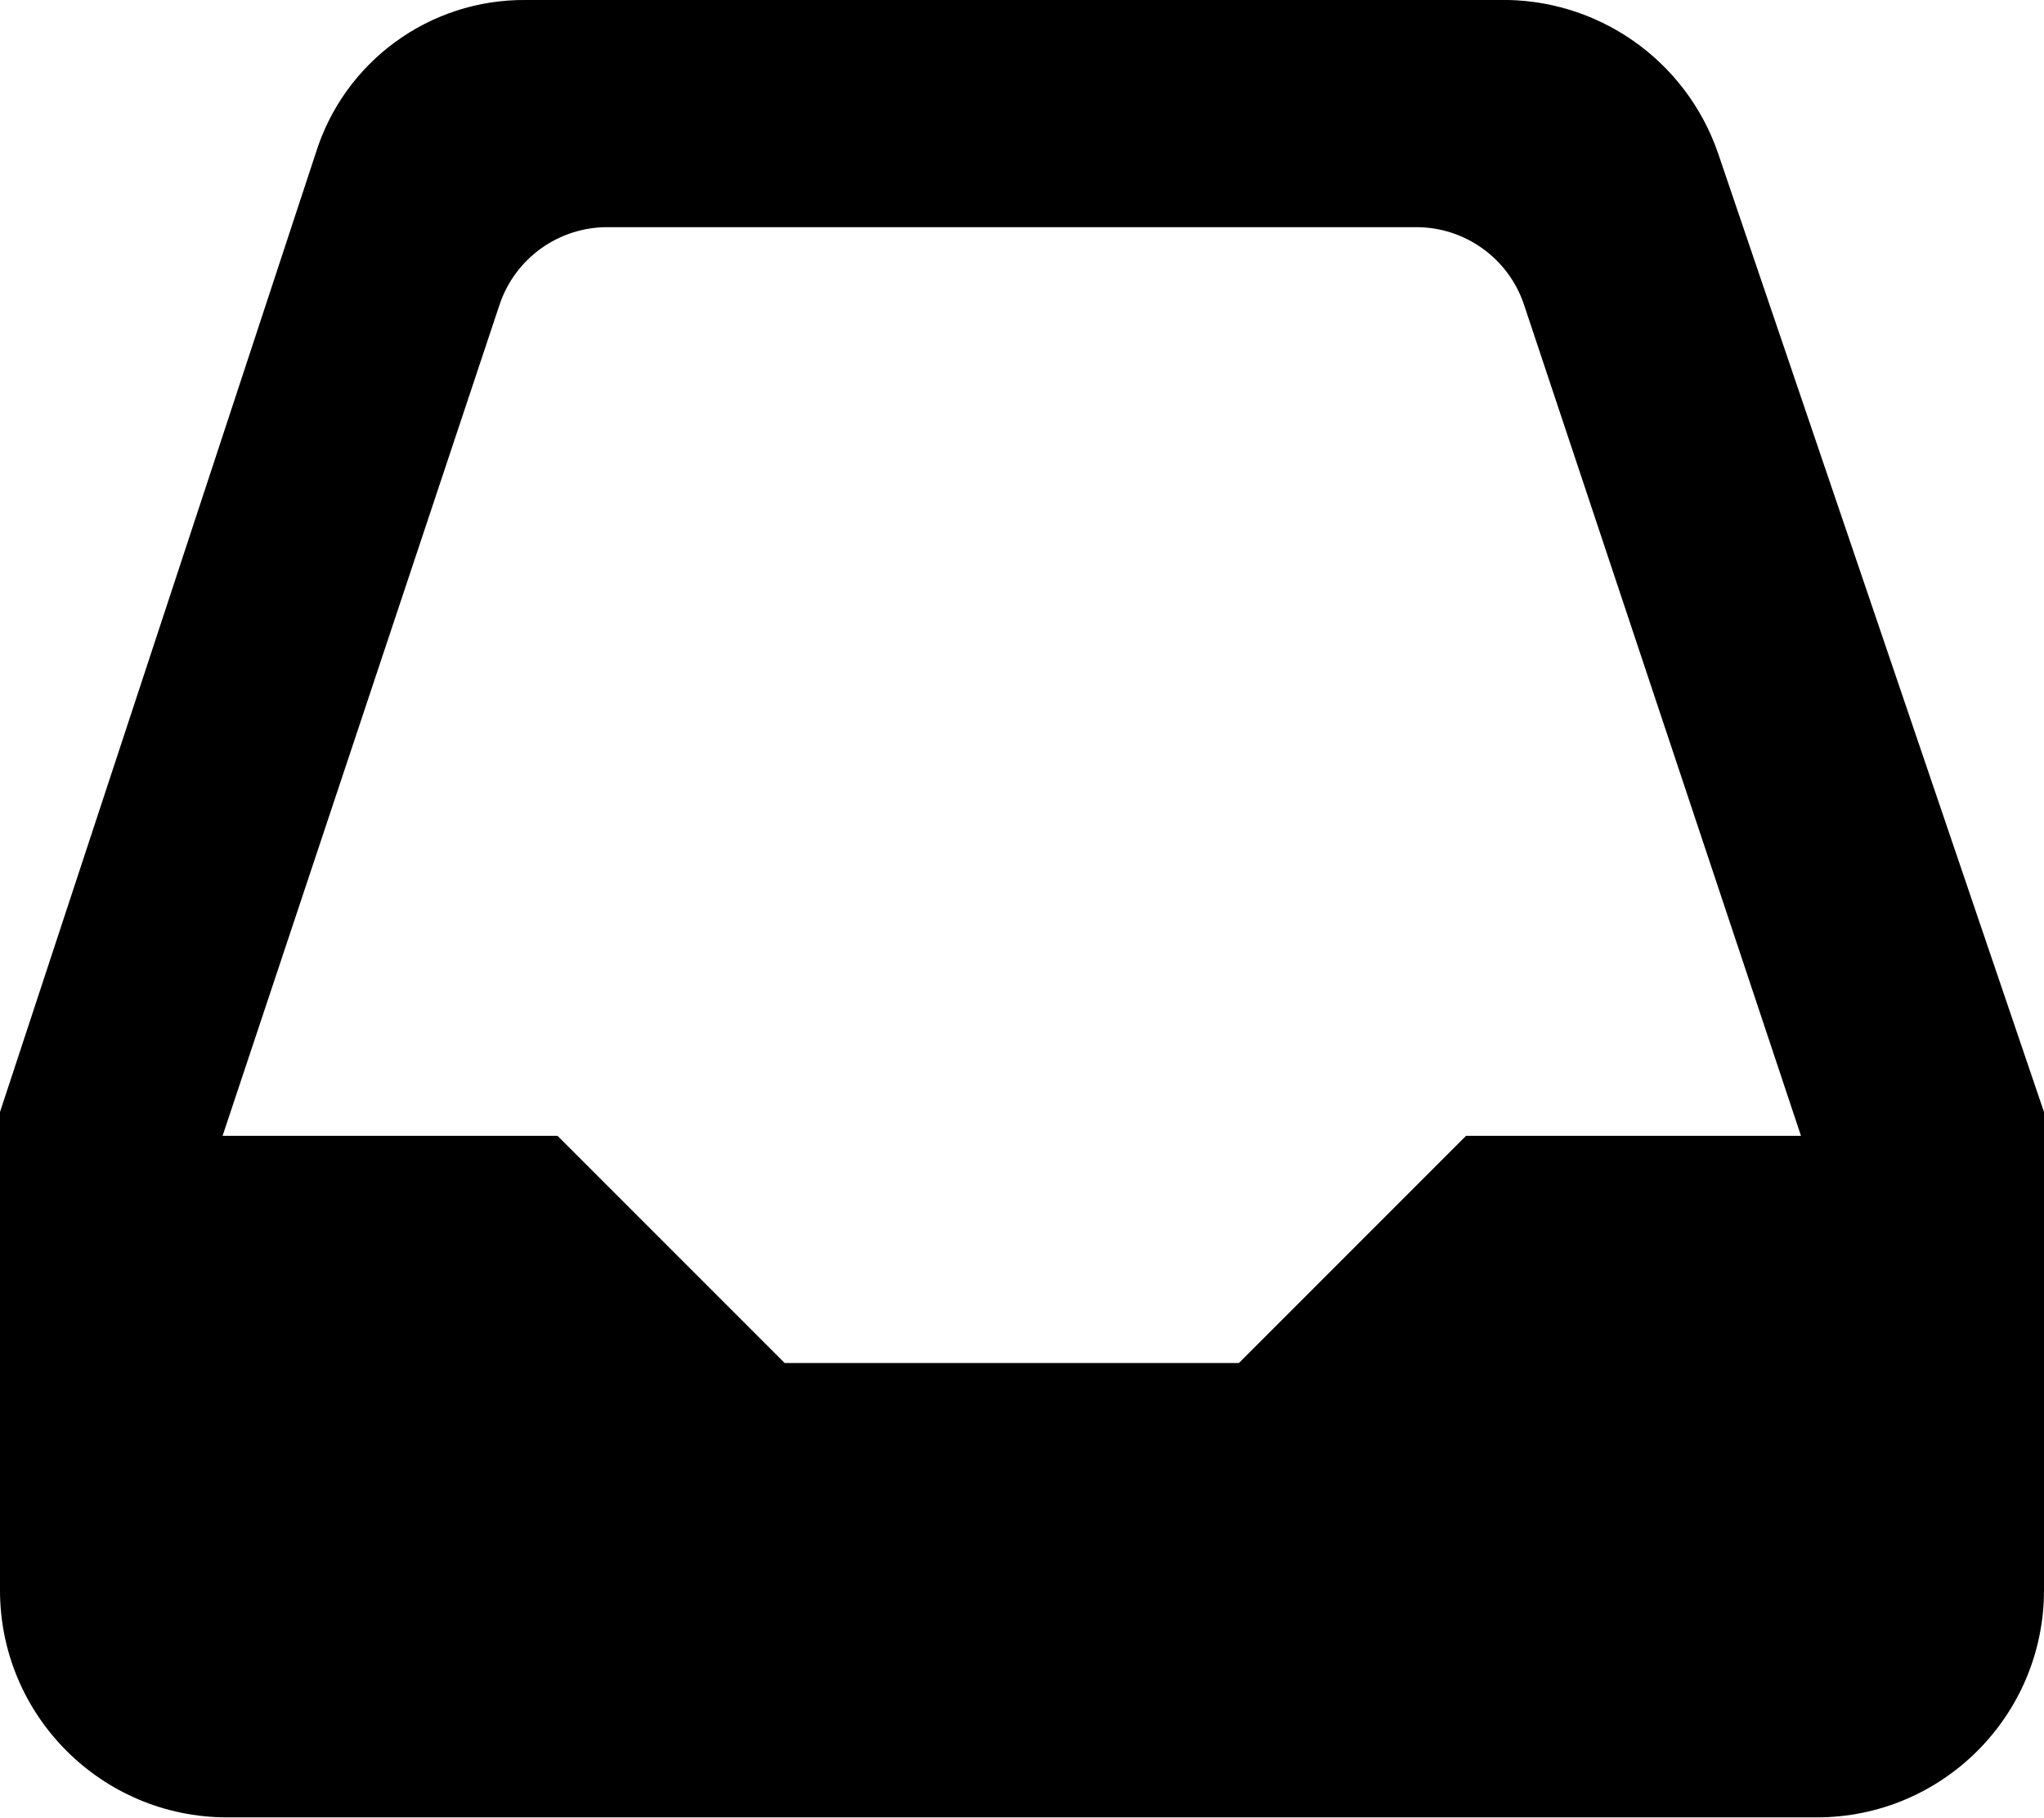
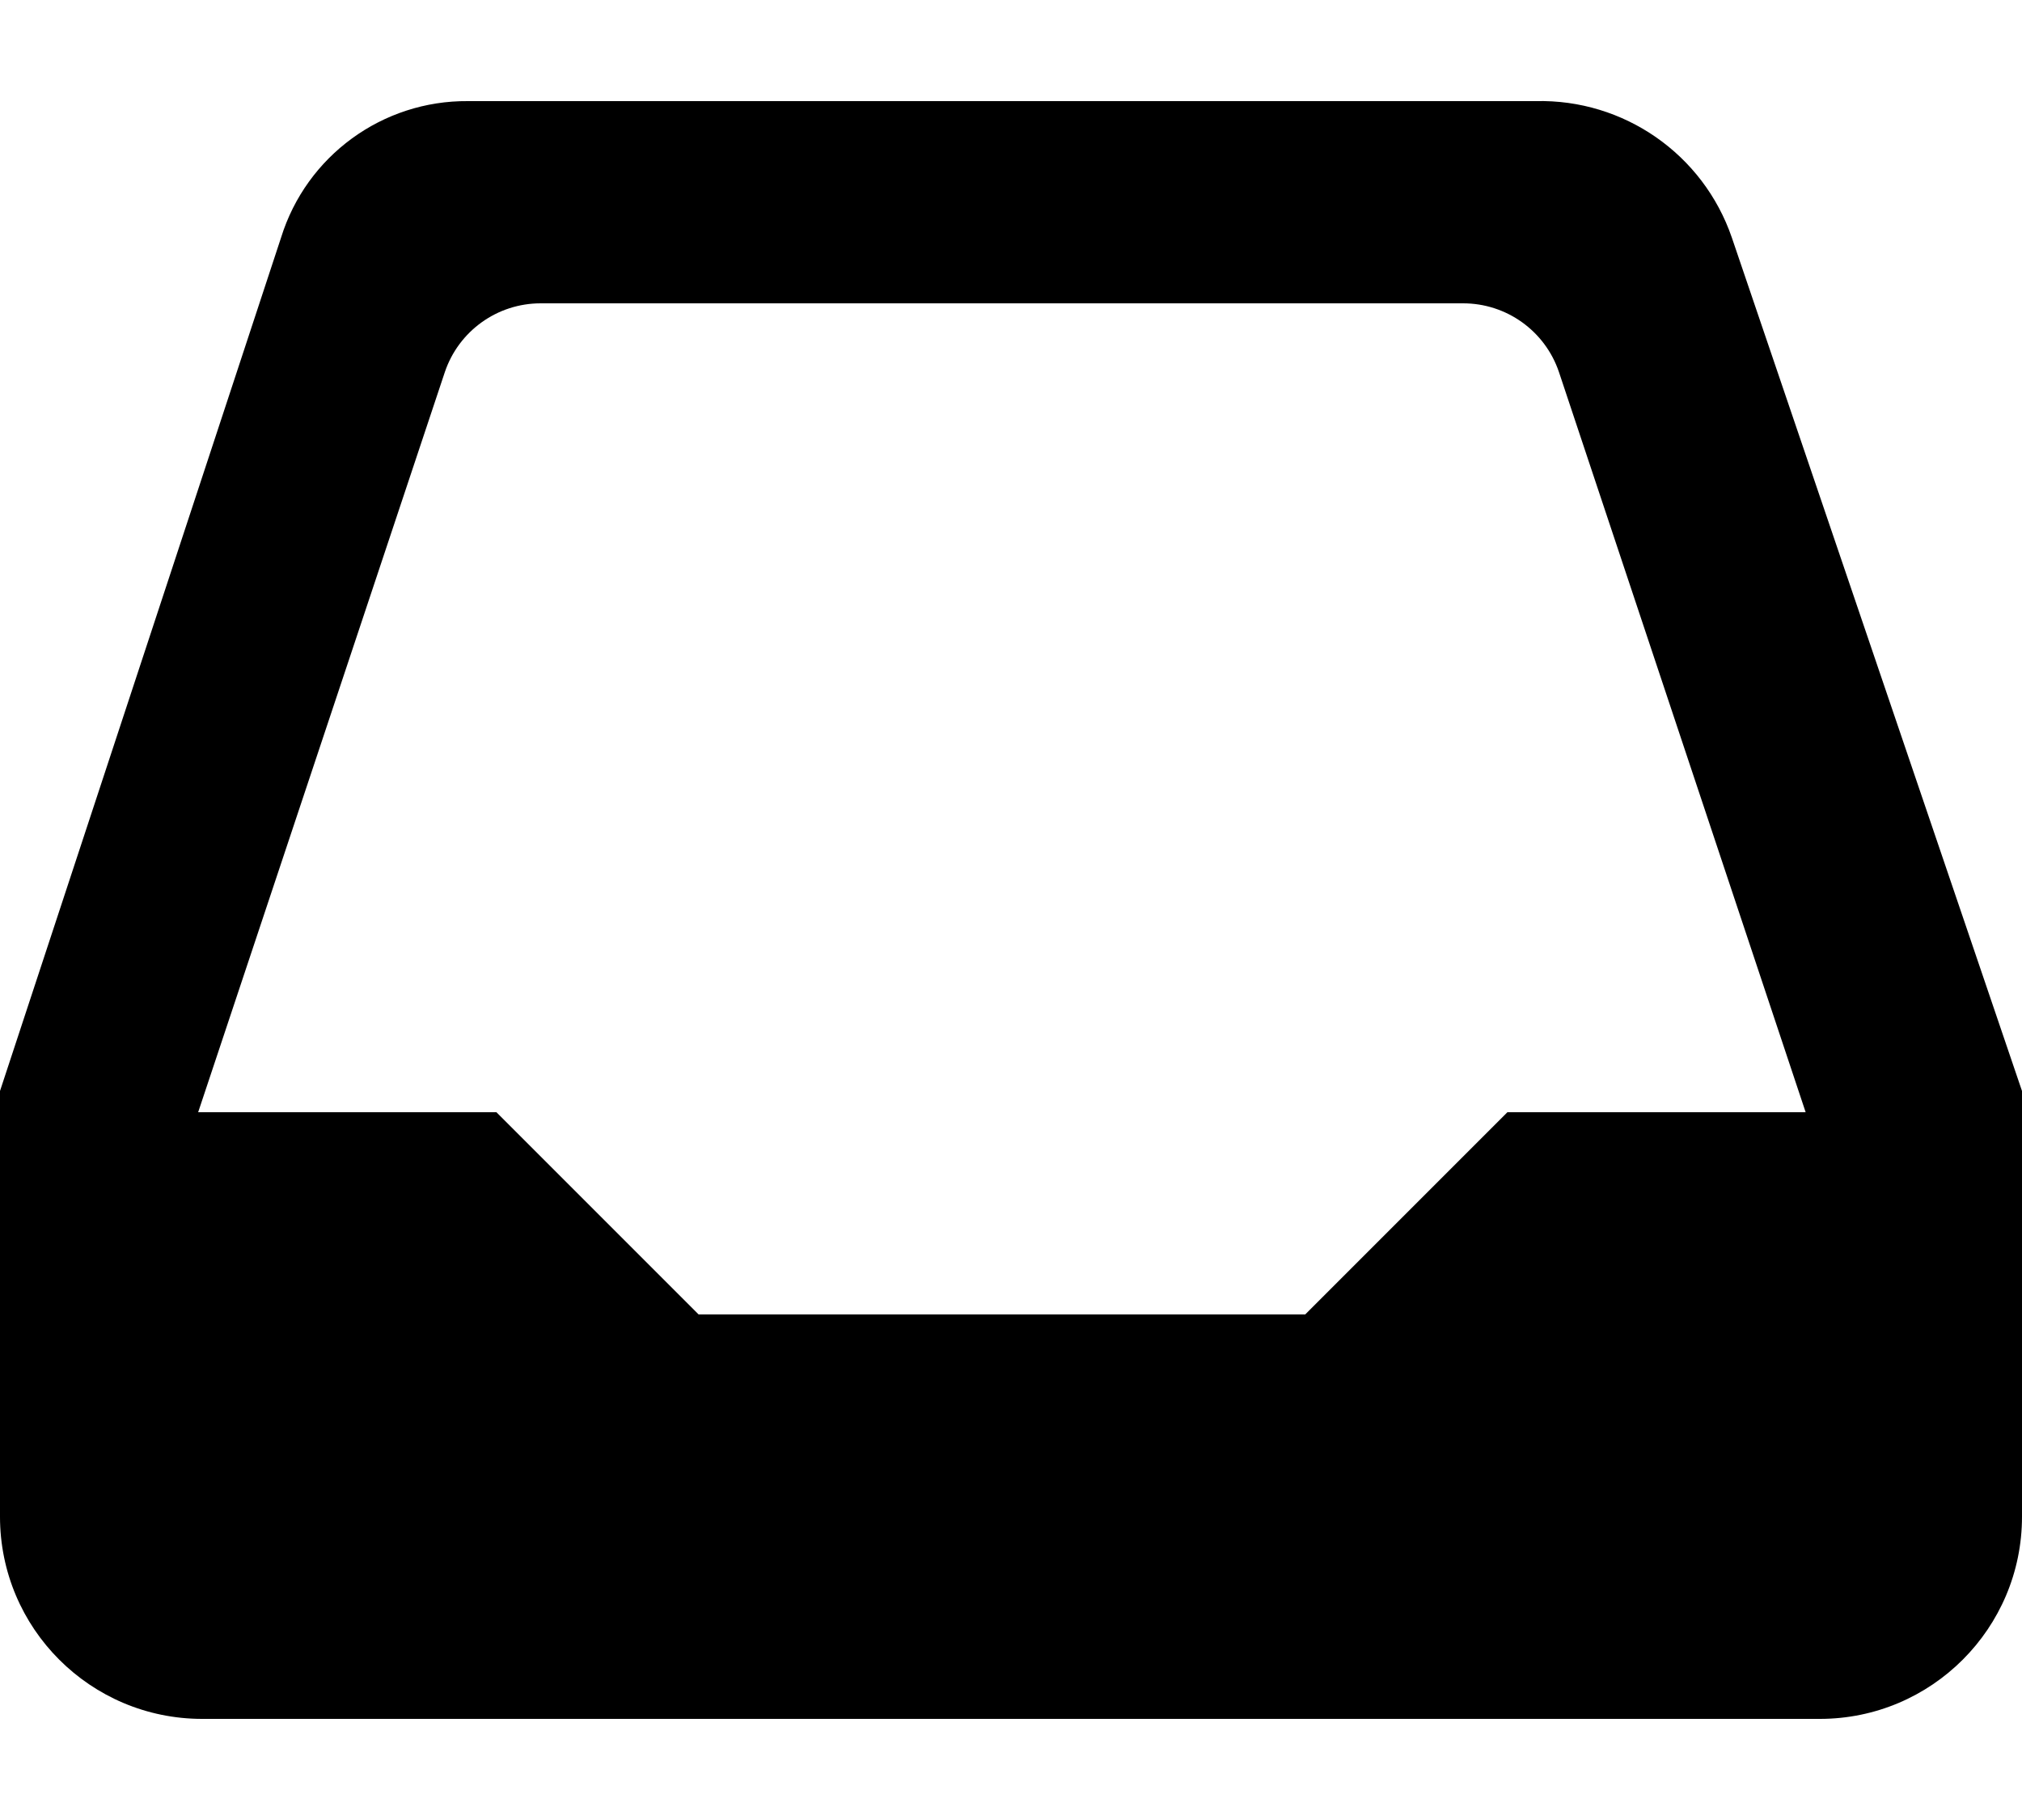
- <svg width="18" height="16" viewBox="0 0 18 16">
-   <path d="M13.19 0H4.63a1.92 1.92 0 0 0-1.85 1.35L0 9.79V14a2 2 0 0 0 2 2h14a2 2 0 0 0 2-2V9.79l-2.87-8.44A2 2 0 0 0 13.19 0zm-.28 10l-2 2h-4l-2-2H1.96L4.4 2.68A1 1 0 0 1 5.35 2h7.12a1 1 0 0 1 .95.68L15.86 10h-2.95z" />
+ <svg width="20" height="18" viewBox="0 0 20 18">
+   <path d="M15.19 1H4.63a1.92 1.92 0 0 0-1.85 1.35L0 10.79V15a2 2 0 0 0 2 2h16a2 2 0 0 0 2-2v-4.21l-2.87-8.44A2 2 0 0 0 15.19 1zm-.28 10l-2 2h-6l-2-2H1.96L4.4 3.68A1 1 0 0 1 5.35 3h9.12a1 1 0 0 1 .95.68L17.86 11h-2.95z" />
</svg>
